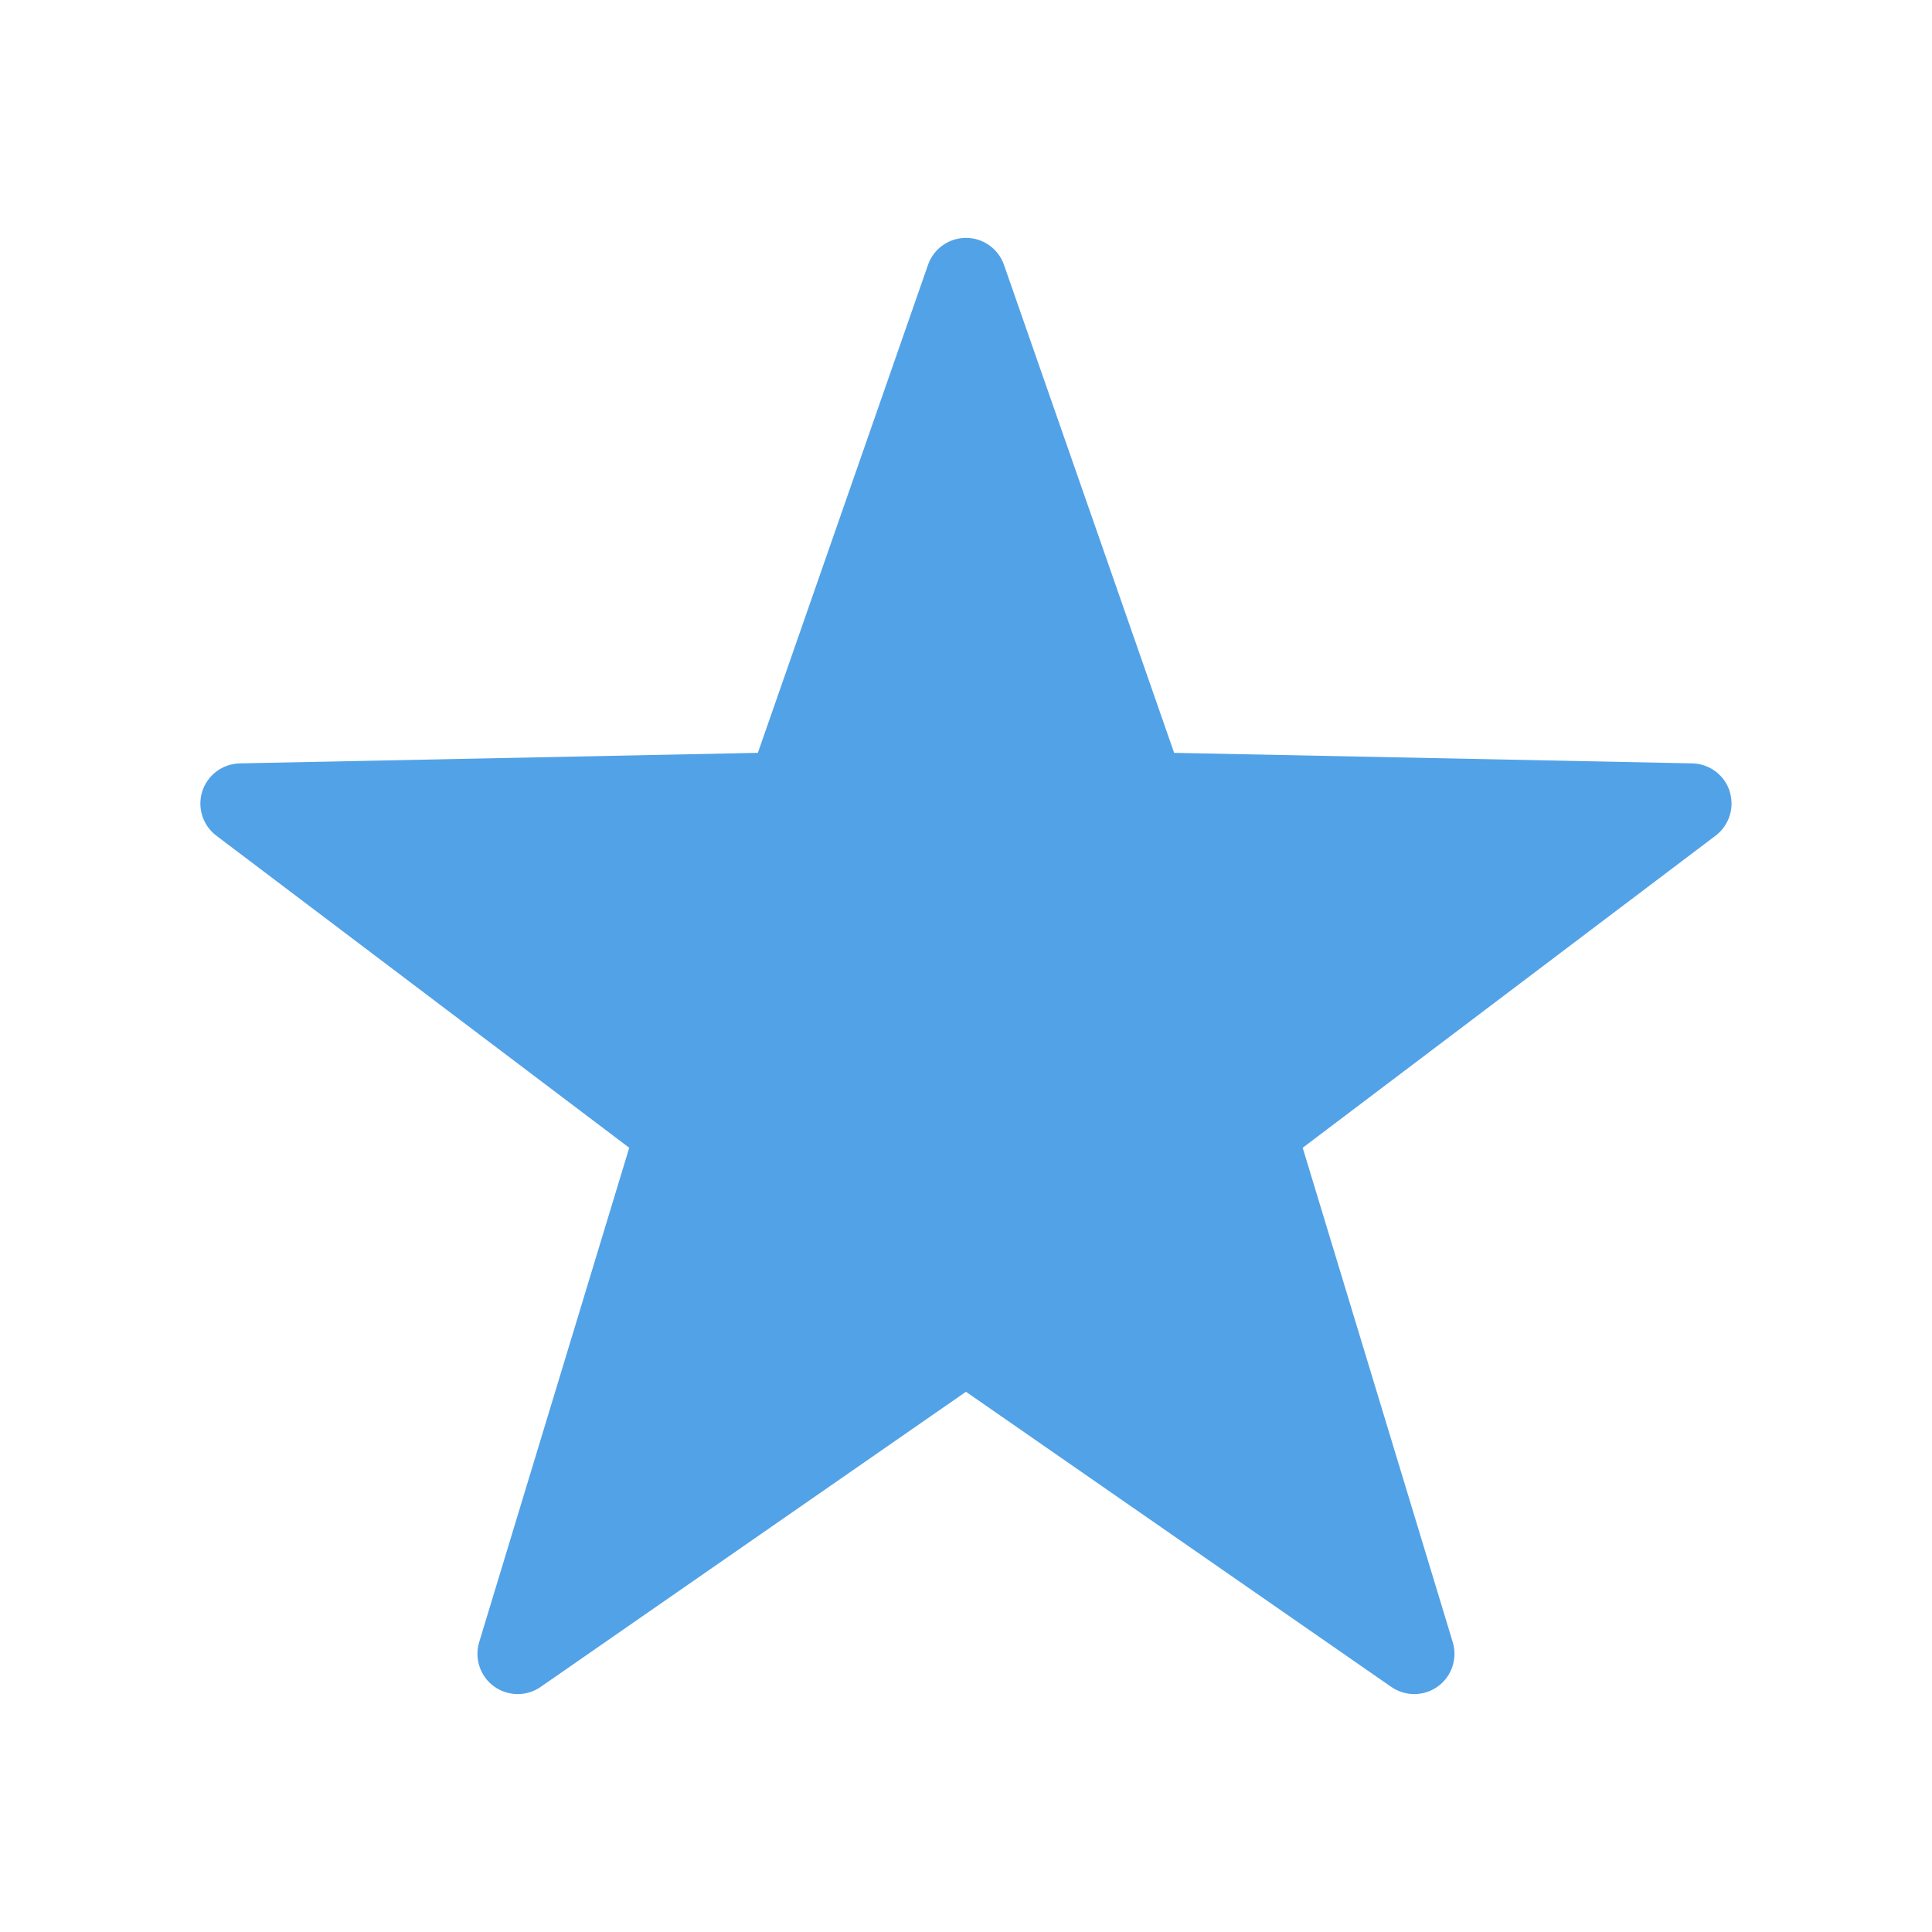
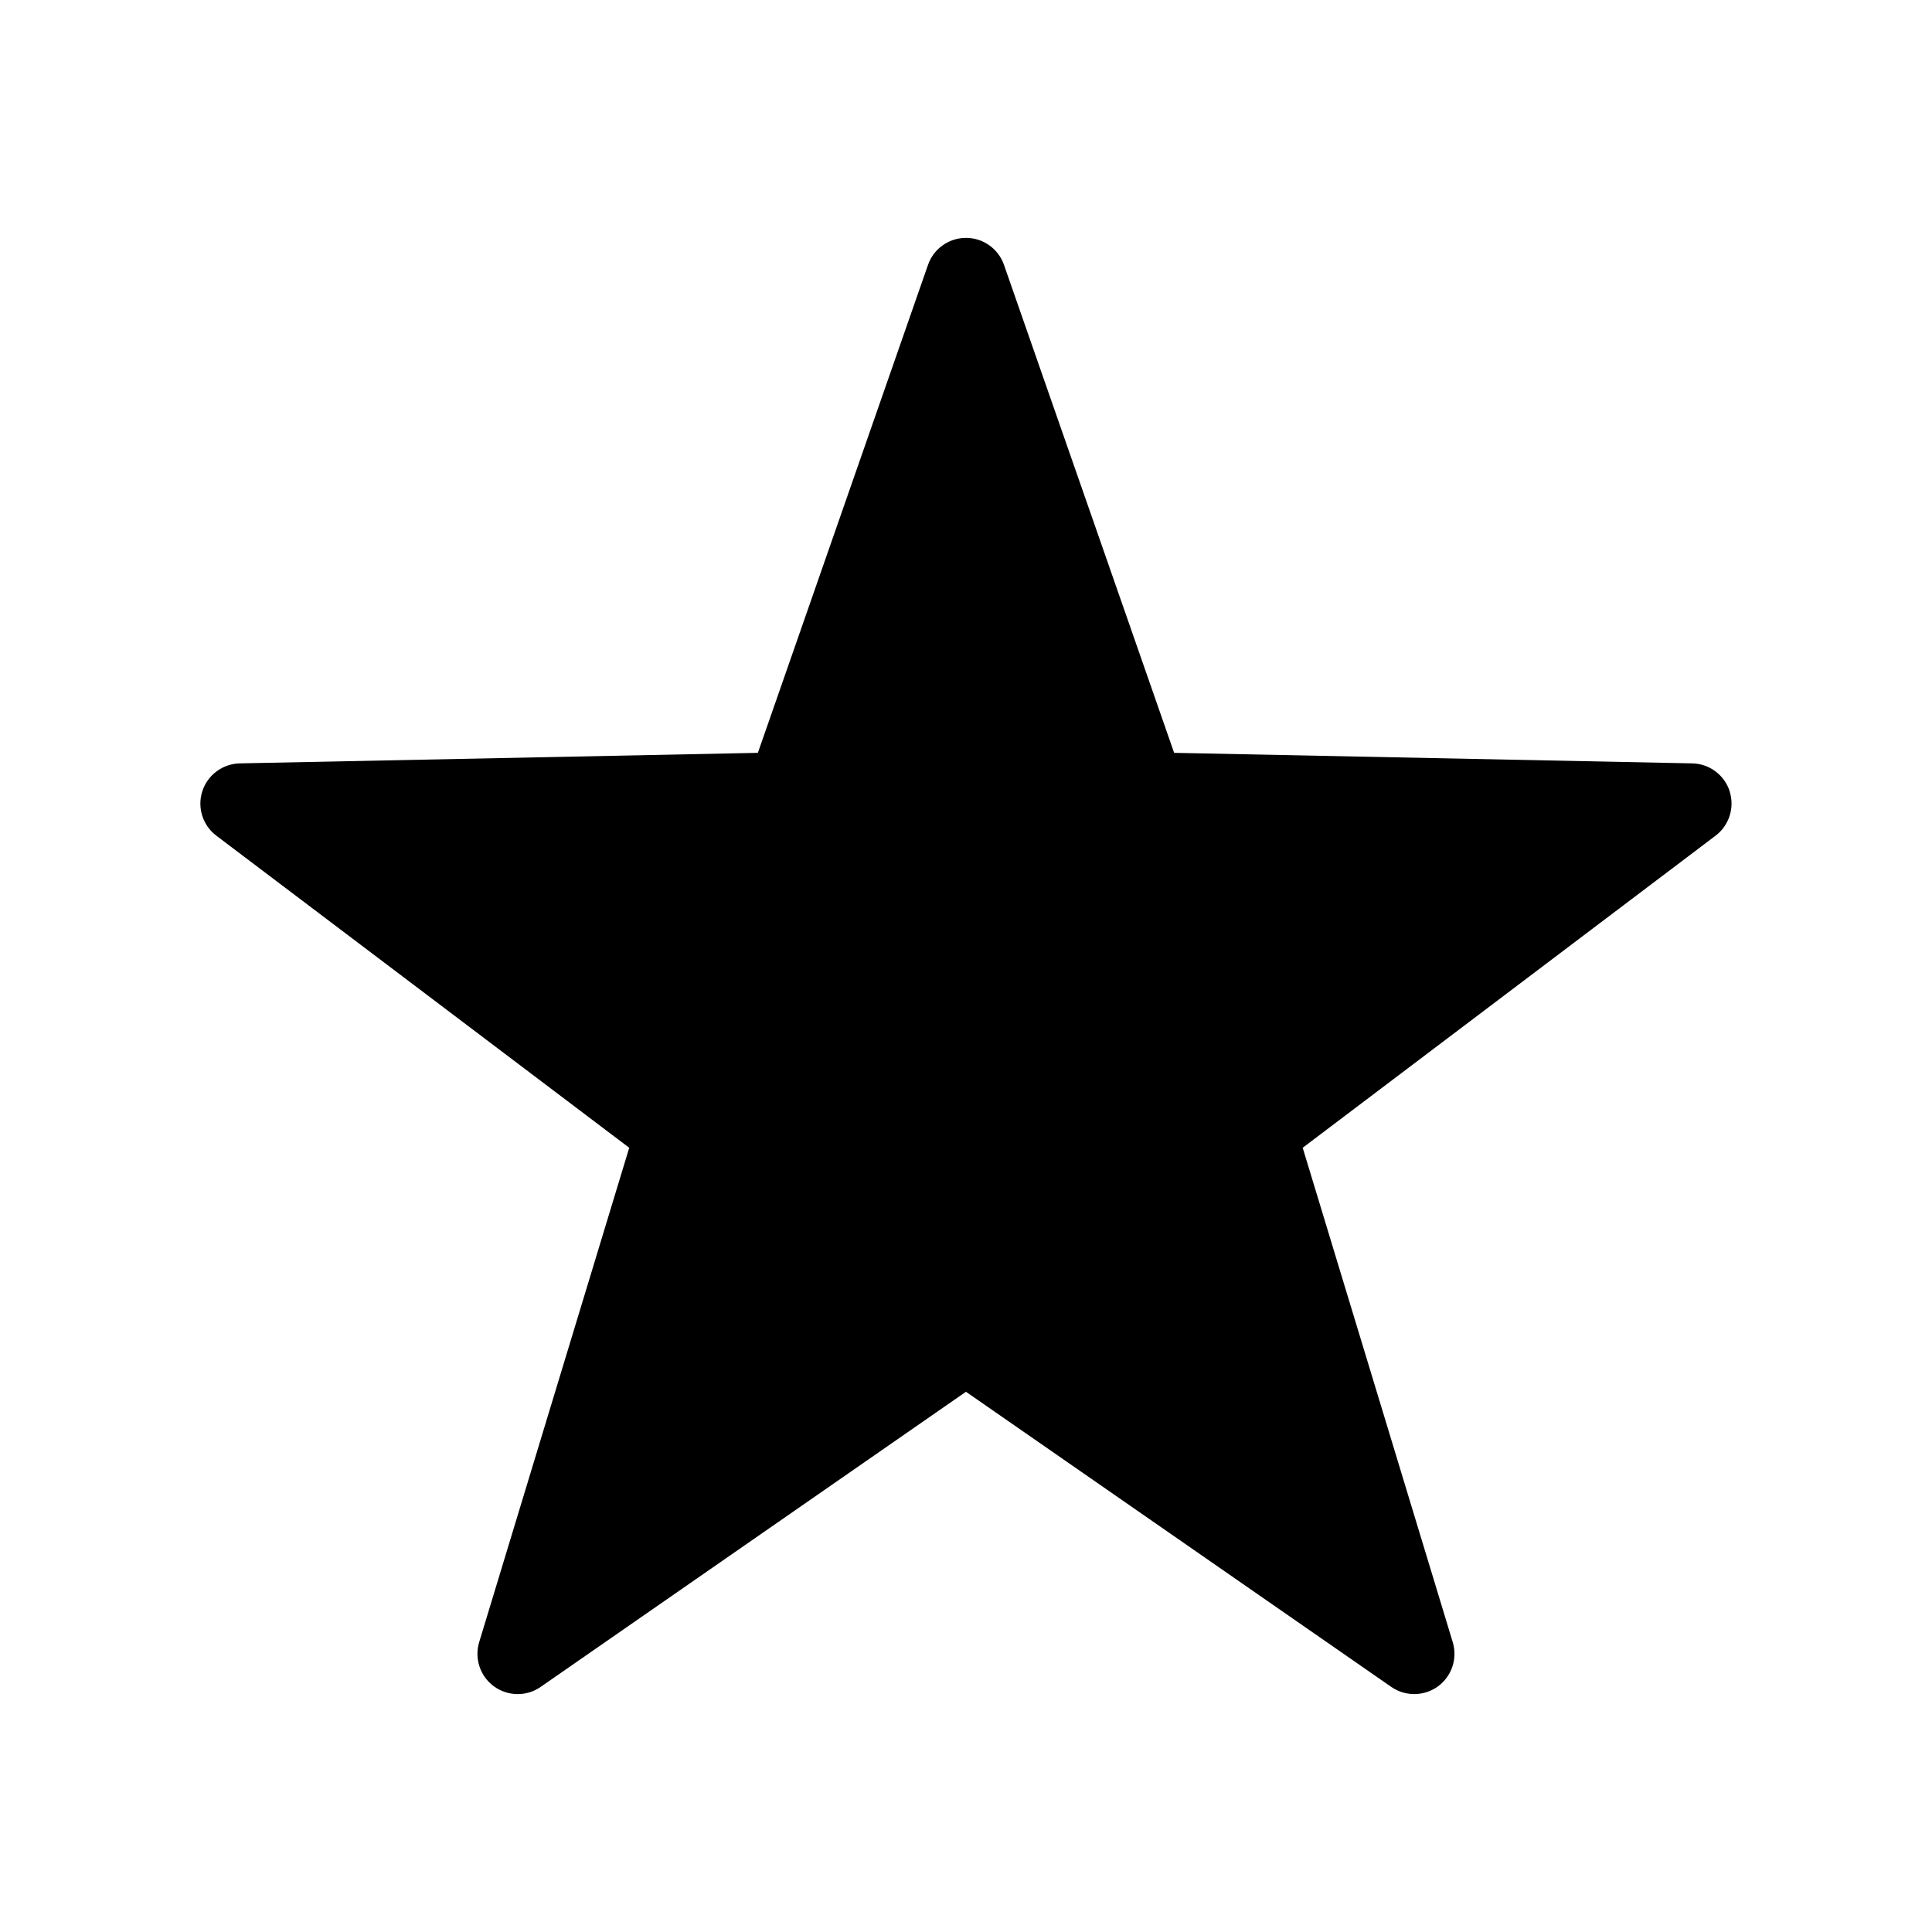
- <svg xmlns="http://www.w3.org/2000/svg" fill="#52a2e7" enable-background="new 0 0 48 48" height="512" viewBox="0 0 48 48" width="512">
+ <svg xmlns="http://www.w3.org/2000/svg" fill="current" alt="Star icon" aria-hidden="true" enable-background="new 0 0 48 48" height="512" viewBox="0 0 48 48" width="512">
  <g id="_x35_-Star">
    <path d="m42.973 19.657c-.131-.405-.505-.683-.931-.691l-12.871-.262-4.227-12.123c-.14-.402-.519-.671-.944-.671s-.805.269-.944.671l-4.227 12.123-12.871.262c-.426.009-.8.287-.931.691-.132.405.009.85.349 1.106l10.257 7.753-3.728 12.283c-.123.407.024.848.368 1.099.346.25.81.256 1.159.013l10.567-7.333 10.567 7.333c.172.119.371.178.57.178.207 0 .413-.064.589-.191.344-.251.491-.692.368-1.099l-3.728-12.283 10.257-7.753c.34-.257.48-.701.349-1.106z" />
  </g>
</svg>
